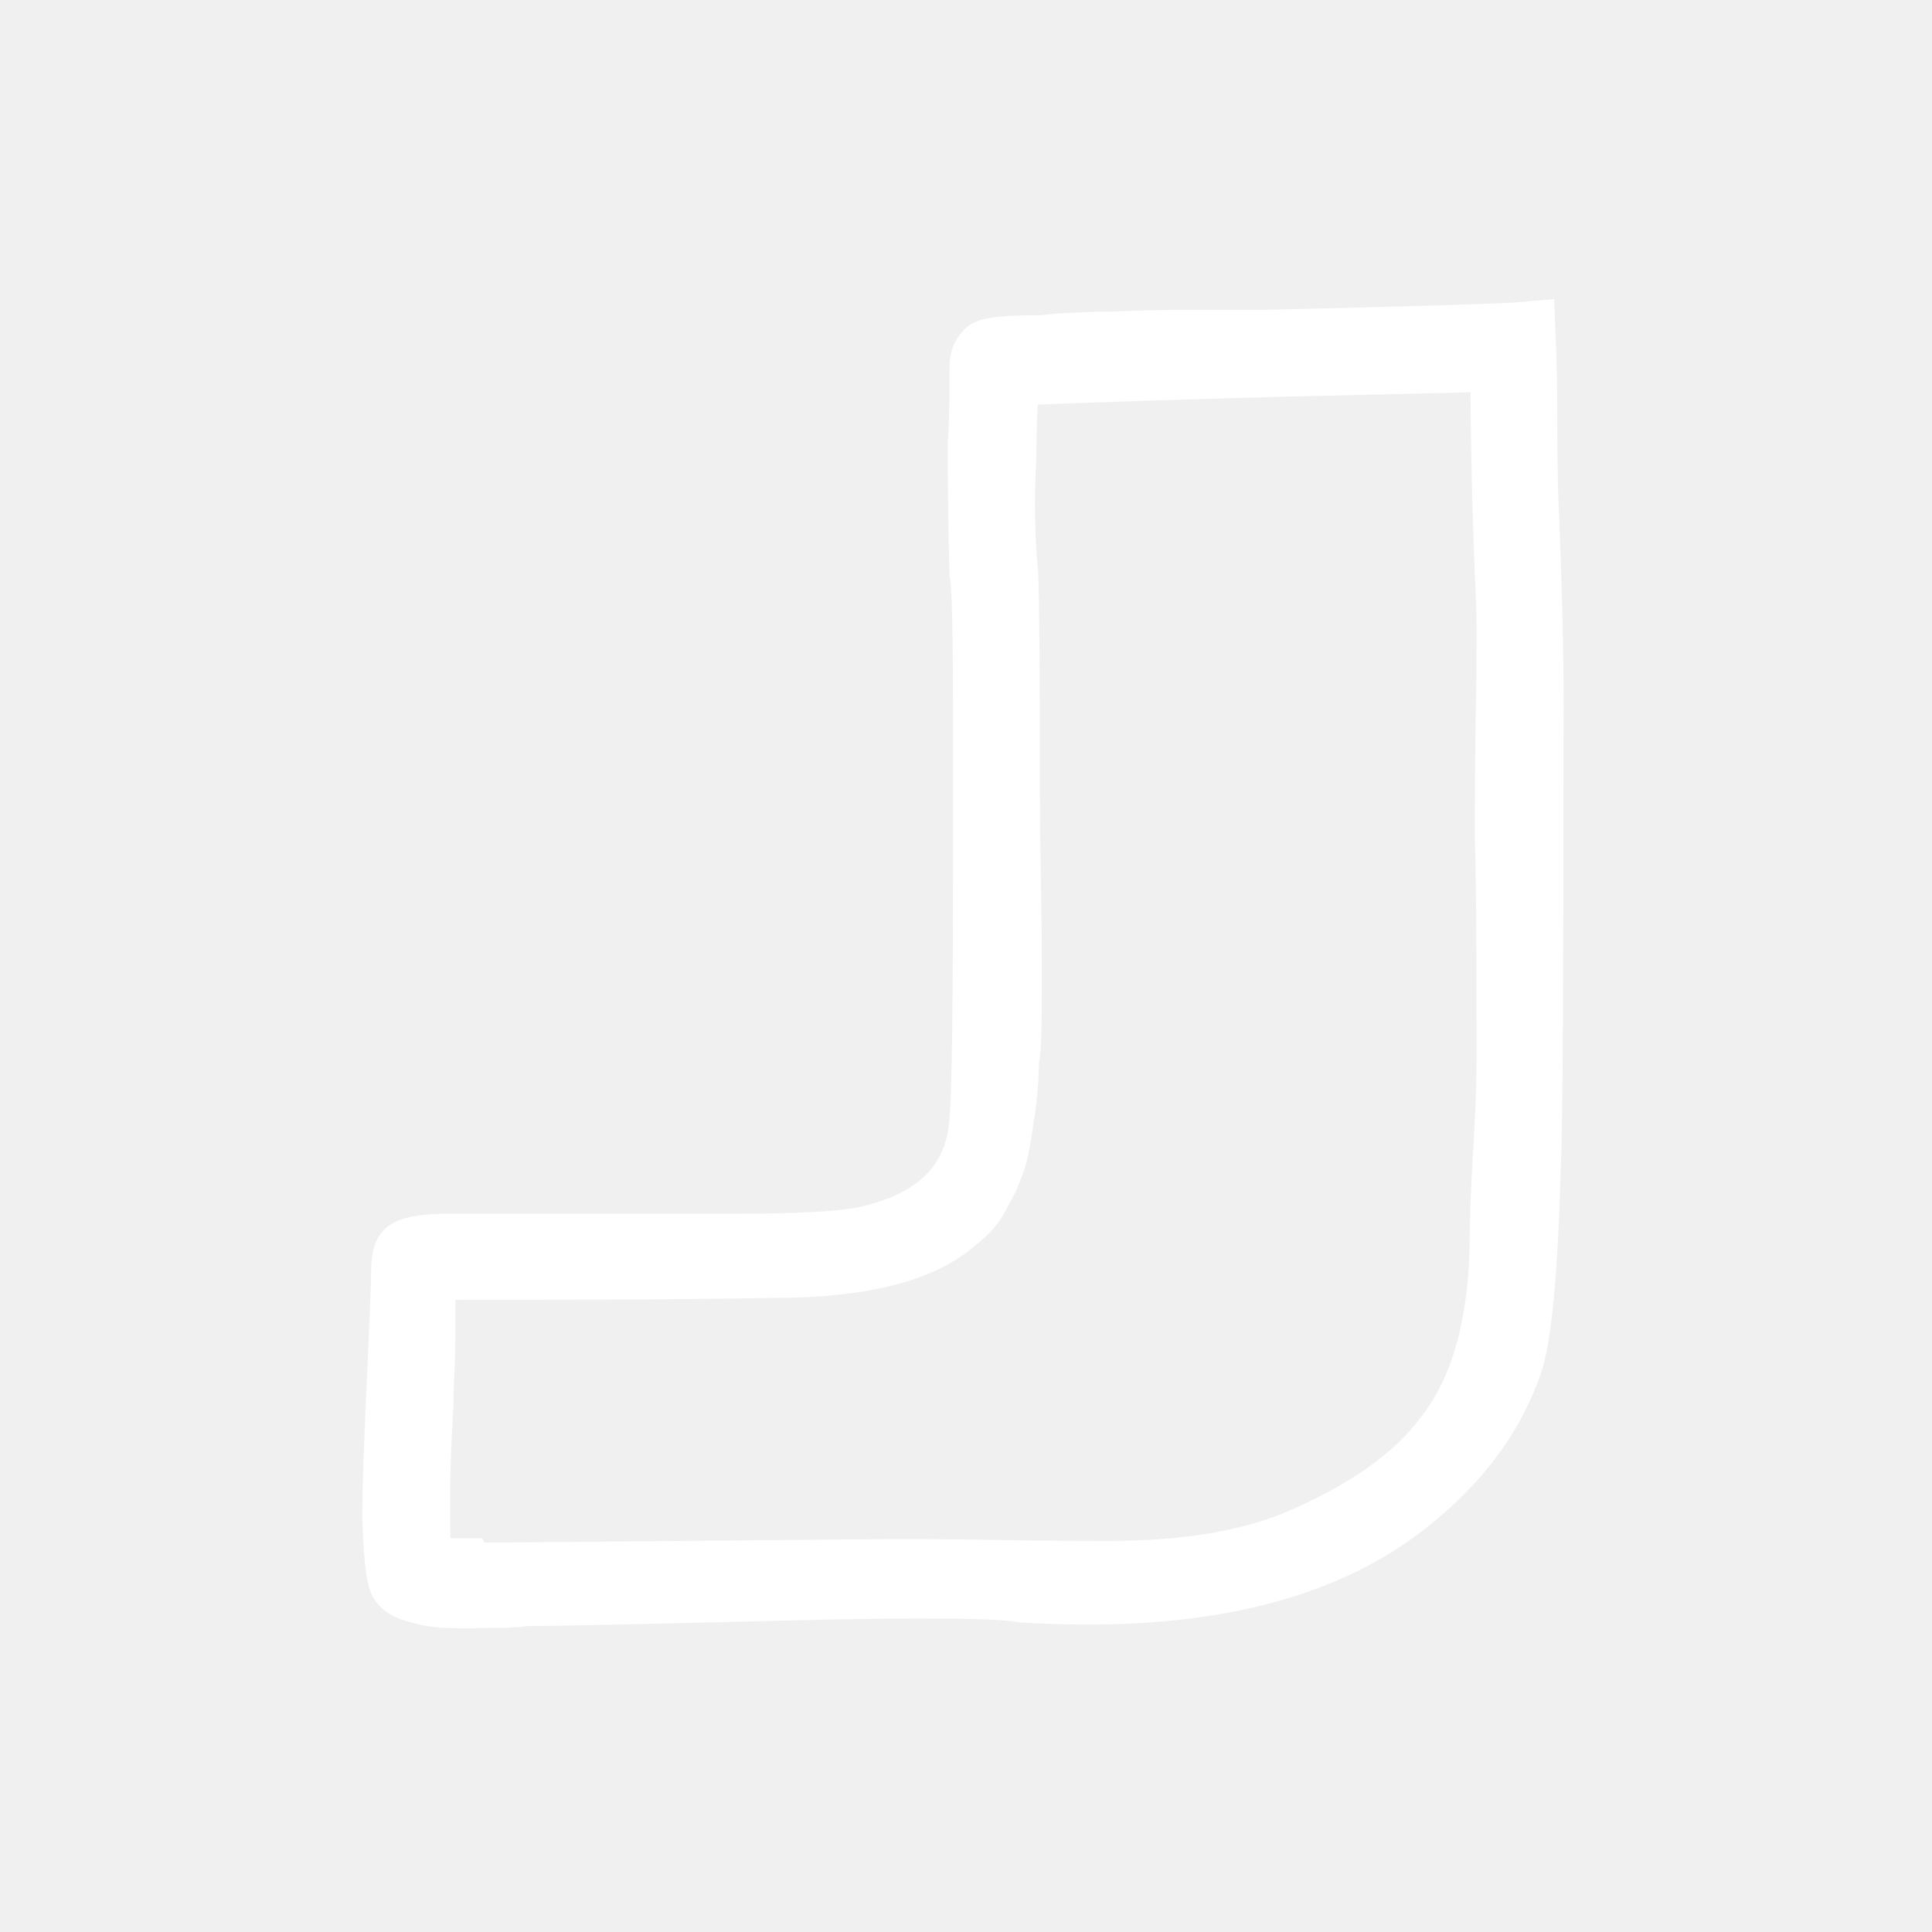
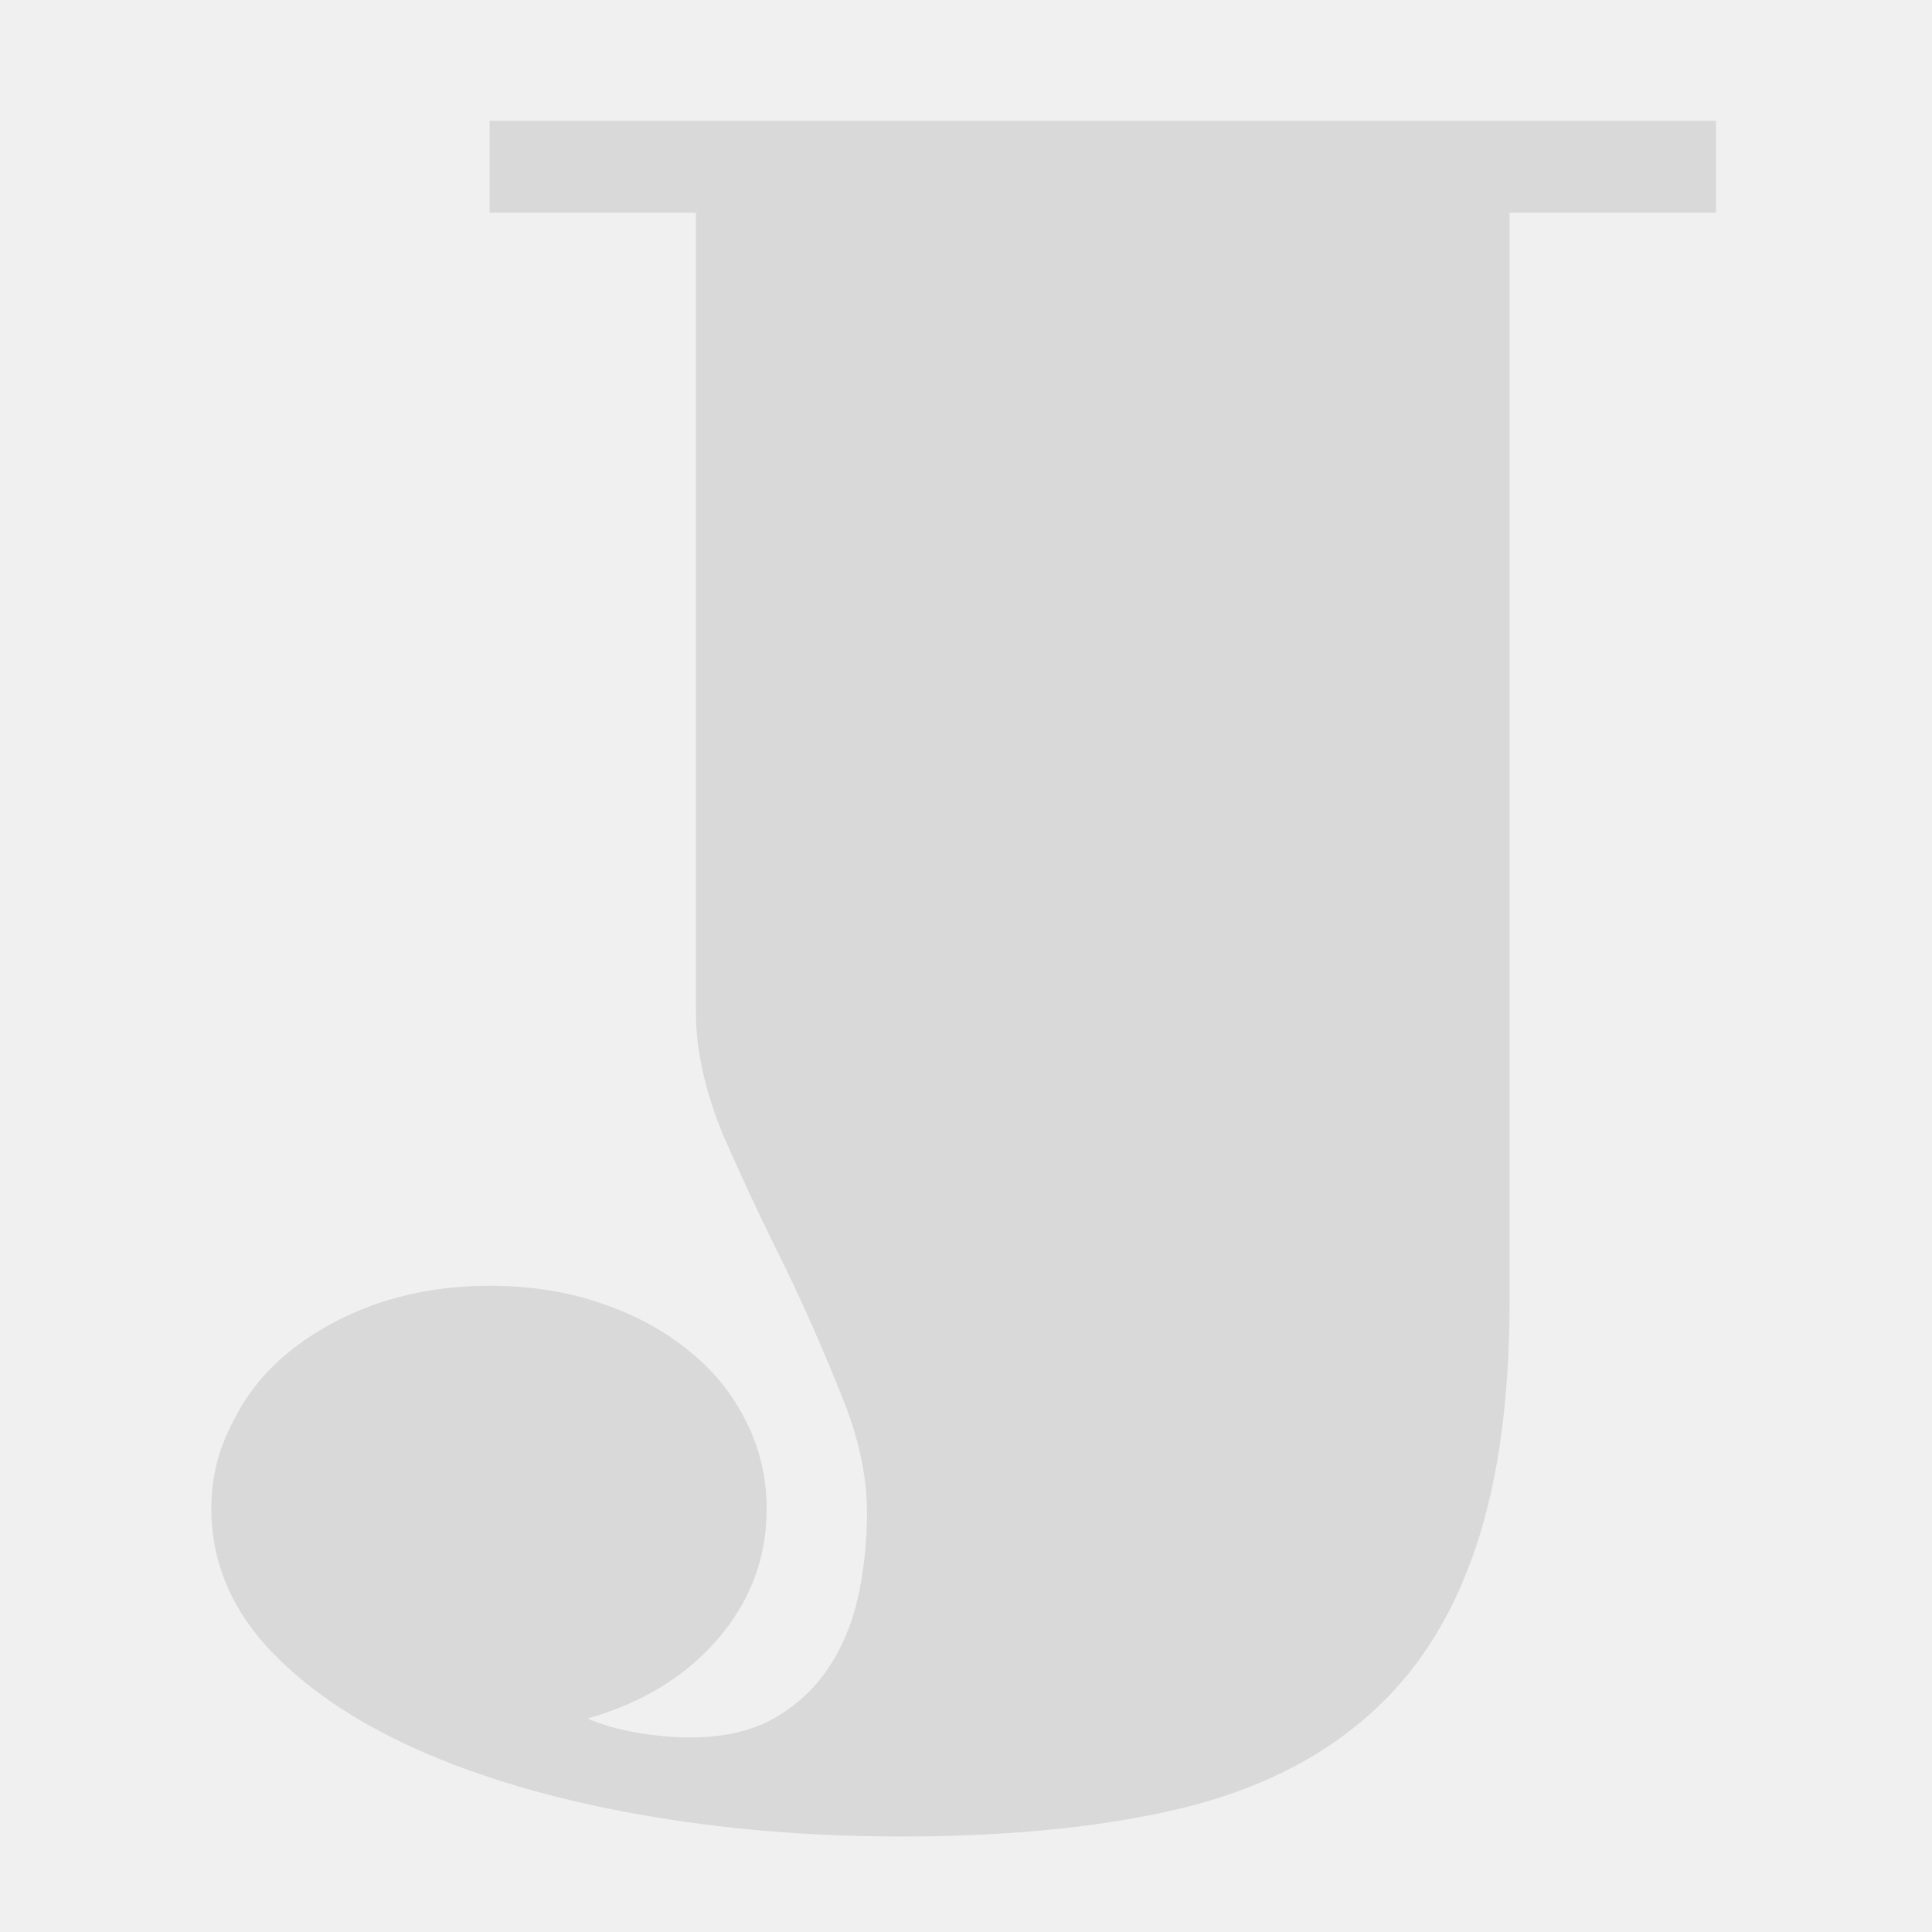
<svg xmlns="http://www.w3.org/2000/svg" width="64" height="64" viewBox="0 0 64 64" fill="none">
-   <path d="M17.541 52.865H17.395C17.355 52.865 17.287 52.875 17.189 52.895C17.092 52.895 16.945 52.904 16.75 52.924C16.574 52.924 16.408 52.924 16.252 52.924C15.646 52.943 15.139 52.943 14.729 52.924C14.357 52.904 13.977 52.826 13.586 52.69C13.332 52.592 13.195 52.445 13.176 52.25C13.098 52.016 13.039 51.342 13 50.228C13 49.428 13.049 47.973 13.146 45.863C13.244 43.754 13.293 42.523 13.293 42.172C13.293 41.723 13.352 41.469 13.469 41.41C13.605 41.332 13.771 41.283 13.967 41.264C14.24 41.225 14.494 41.205 14.729 41.205H24.484C26.34 41.205 27.678 41.137 28.498 41C30.998 40.492 32.316 39.193 32.453 37.103C32.531 36.244 32.57 33.344 32.57 28.402V23.686C32.57 20.873 32.531 19.301 32.453 18.969C32.414 17.758 32.395 16.332 32.395 14.691C32.434 14.105 32.453 13.461 32.453 12.758V12.348C32.453 12.133 32.463 11.986 32.482 11.908C32.502 11.81 32.56 11.713 32.658 11.615C32.775 11.498 33.42 11.44 34.592 11.44C34.826 11.4 35.207 11.371 35.734 11.352C36.086 11.332 36.467 11.322 36.877 11.322C37.697 11.283 38.527 11.264 39.367 11.264H41.887C47.004 11.146 49.885 11.059 50.529 11C50.568 11.898 50.588 12.924 50.588 14.076C50.588 15.229 50.607 16.254 50.647 17.152C50.764 19.926 50.812 22.299 50.793 24.271C50.793 32.748 50.764 37.523 50.705 38.598C50.607 42.133 50.402 44.33 50.09 45.19C49.445 47.065 48.166 48.705 46.252 50.111C43.381 52.201 39.26 53.08 33.889 52.748C33.049 52.592 30.324 52.572 25.715 52.69C21.066 52.807 18.342 52.865 17.541 52.865ZM15.402 51.957L15.49 52.103C16.057 52.103 18.43 52.084 22.609 52.045C26.789 52.006 29.133 51.986 29.641 51.986C30.969 51.986 32.16 51.996 33.215 52.016C34.27 52.035 35.441 52.045 36.73 52.045C39.25 52.045 41.33 51.703 42.971 51.02C45.217 50.062 46.838 48.92 47.834 47.592C48.986 46.147 49.602 44.096 49.68 41.44C49.68 40.541 49.719 39.457 49.797 38.188C49.875 36.918 49.914 35.853 49.914 34.994C49.914 31.205 49.895 28.783 49.855 27.729C49.855 26.322 49.865 24.984 49.885 23.715C49.924 21.801 49.924 20.463 49.885 19.701C49.768 17.084 49.709 14.506 49.709 11.967C48.322 12.006 45.891 12.065 42.414 12.143C38.898 12.24 36.184 12.328 34.27 12.406H33.391V13.109C33.352 13.695 33.332 14.359 33.332 15.102C33.254 16.527 33.273 17.826 33.391 18.998C33.43 19.818 33.449 22.514 33.449 27.084L33.508 31.039C33.527 33.676 33.498 35.004 33.42 35.023C33.42 35.277 33.41 35.551 33.391 35.844C33.352 36.293 33.322 36.586 33.303 36.723C33.283 36.762 33.264 36.869 33.244 37.045C33.225 37.221 33.205 37.367 33.185 37.484C33.127 37.855 33.068 38.139 33.01 38.334C32.951 38.529 32.863 38.764 32.746 39.037C32.629 39.272 32.492 39.525 32.336 39.799C32.199 40.014 31.994 40.228 31.721 40.443C30.588 41.478 28.547 41.996 25.598 41.996C23.293 42.035 20.734 42.055 17.922 42.055H15.783C14.709 42.055 14.143 42.094 14.084 42.172V44.34C14.084 44.711 14.074 45.062 14.055 45.395C14.035 45.727 14.025 46.088 14.025 46.478C13.947 47.748 13.908 48.832 13.908 49.73C13.908 50.824 13.928 51.469 13.967 51.664C13.986 51.859 14.133 51.957 14.406 51.957H15.402Z" fill="#D9D9D9" stroke="white" stroke-width="2" />
+   <path d="M7 49.977C7 48.961 7.234 48.01 7.703 47.125C8.146 46.214 8.771 45.432 9.578 44.781C10.412 44.104 11.388 43.57 12.508 43.18C13.654 42.789 14.891 42.594 16.219 42.594C17.573 42.594 18.81 42.789 19.93 43.18C21.076 43.57 22.052 44.104 22.859 44.781C23.667 45.432 24.292 46.214 24.734 47.125C25.177 48.01 25.398 48.961 25.398 49.977C25.398 51.591 24.865 53.023 23.797 54.273C22.729 55.523 21.284 56.409 19.461 56.93C19.956 57.138 20.503 57.294 21.102 57.398C21.727 57.503 22.312 57.555 22.859 57.555C23.927 57.555 24.826 57.359 25.555 56.969C26.31 56.552 26.922 56.005 27.391 55.328C27.859 54.651 28.198 53.87 28.406 52.984C28.615 52.073 28.719 51.109 28.719 50.094C28.719 48.87 28.432 47.568 27.859 46.188C27.312 44.807 26.701 43.414 26.023 42.008C25.268 40.497 24.578 39.026 23.953 37.594C23.354 36.135 23.055 34.794 23.055 33.57V7.047H16.219V4H56.844V7.047H50.008V43.062C50.008 46.552 49.578 49.443 48.719 51.734C47.885 54 46.622 55.81 44.93 57.164C43.263 58.518 41.167 59.469 38.641 60.016C36.141 60.562 33.211 60.836 29.852 60.836C26.779 60.836 23.862 60.589 21.102 60.094C18.341 59.599 15.906 58.883 13.797 57.945C11.713 57.008 10.06 55.875 8.836 54.547C7.612 53.193 7 51.669 7 49.977Z" fill="#D9D9D9" />
</svg>
